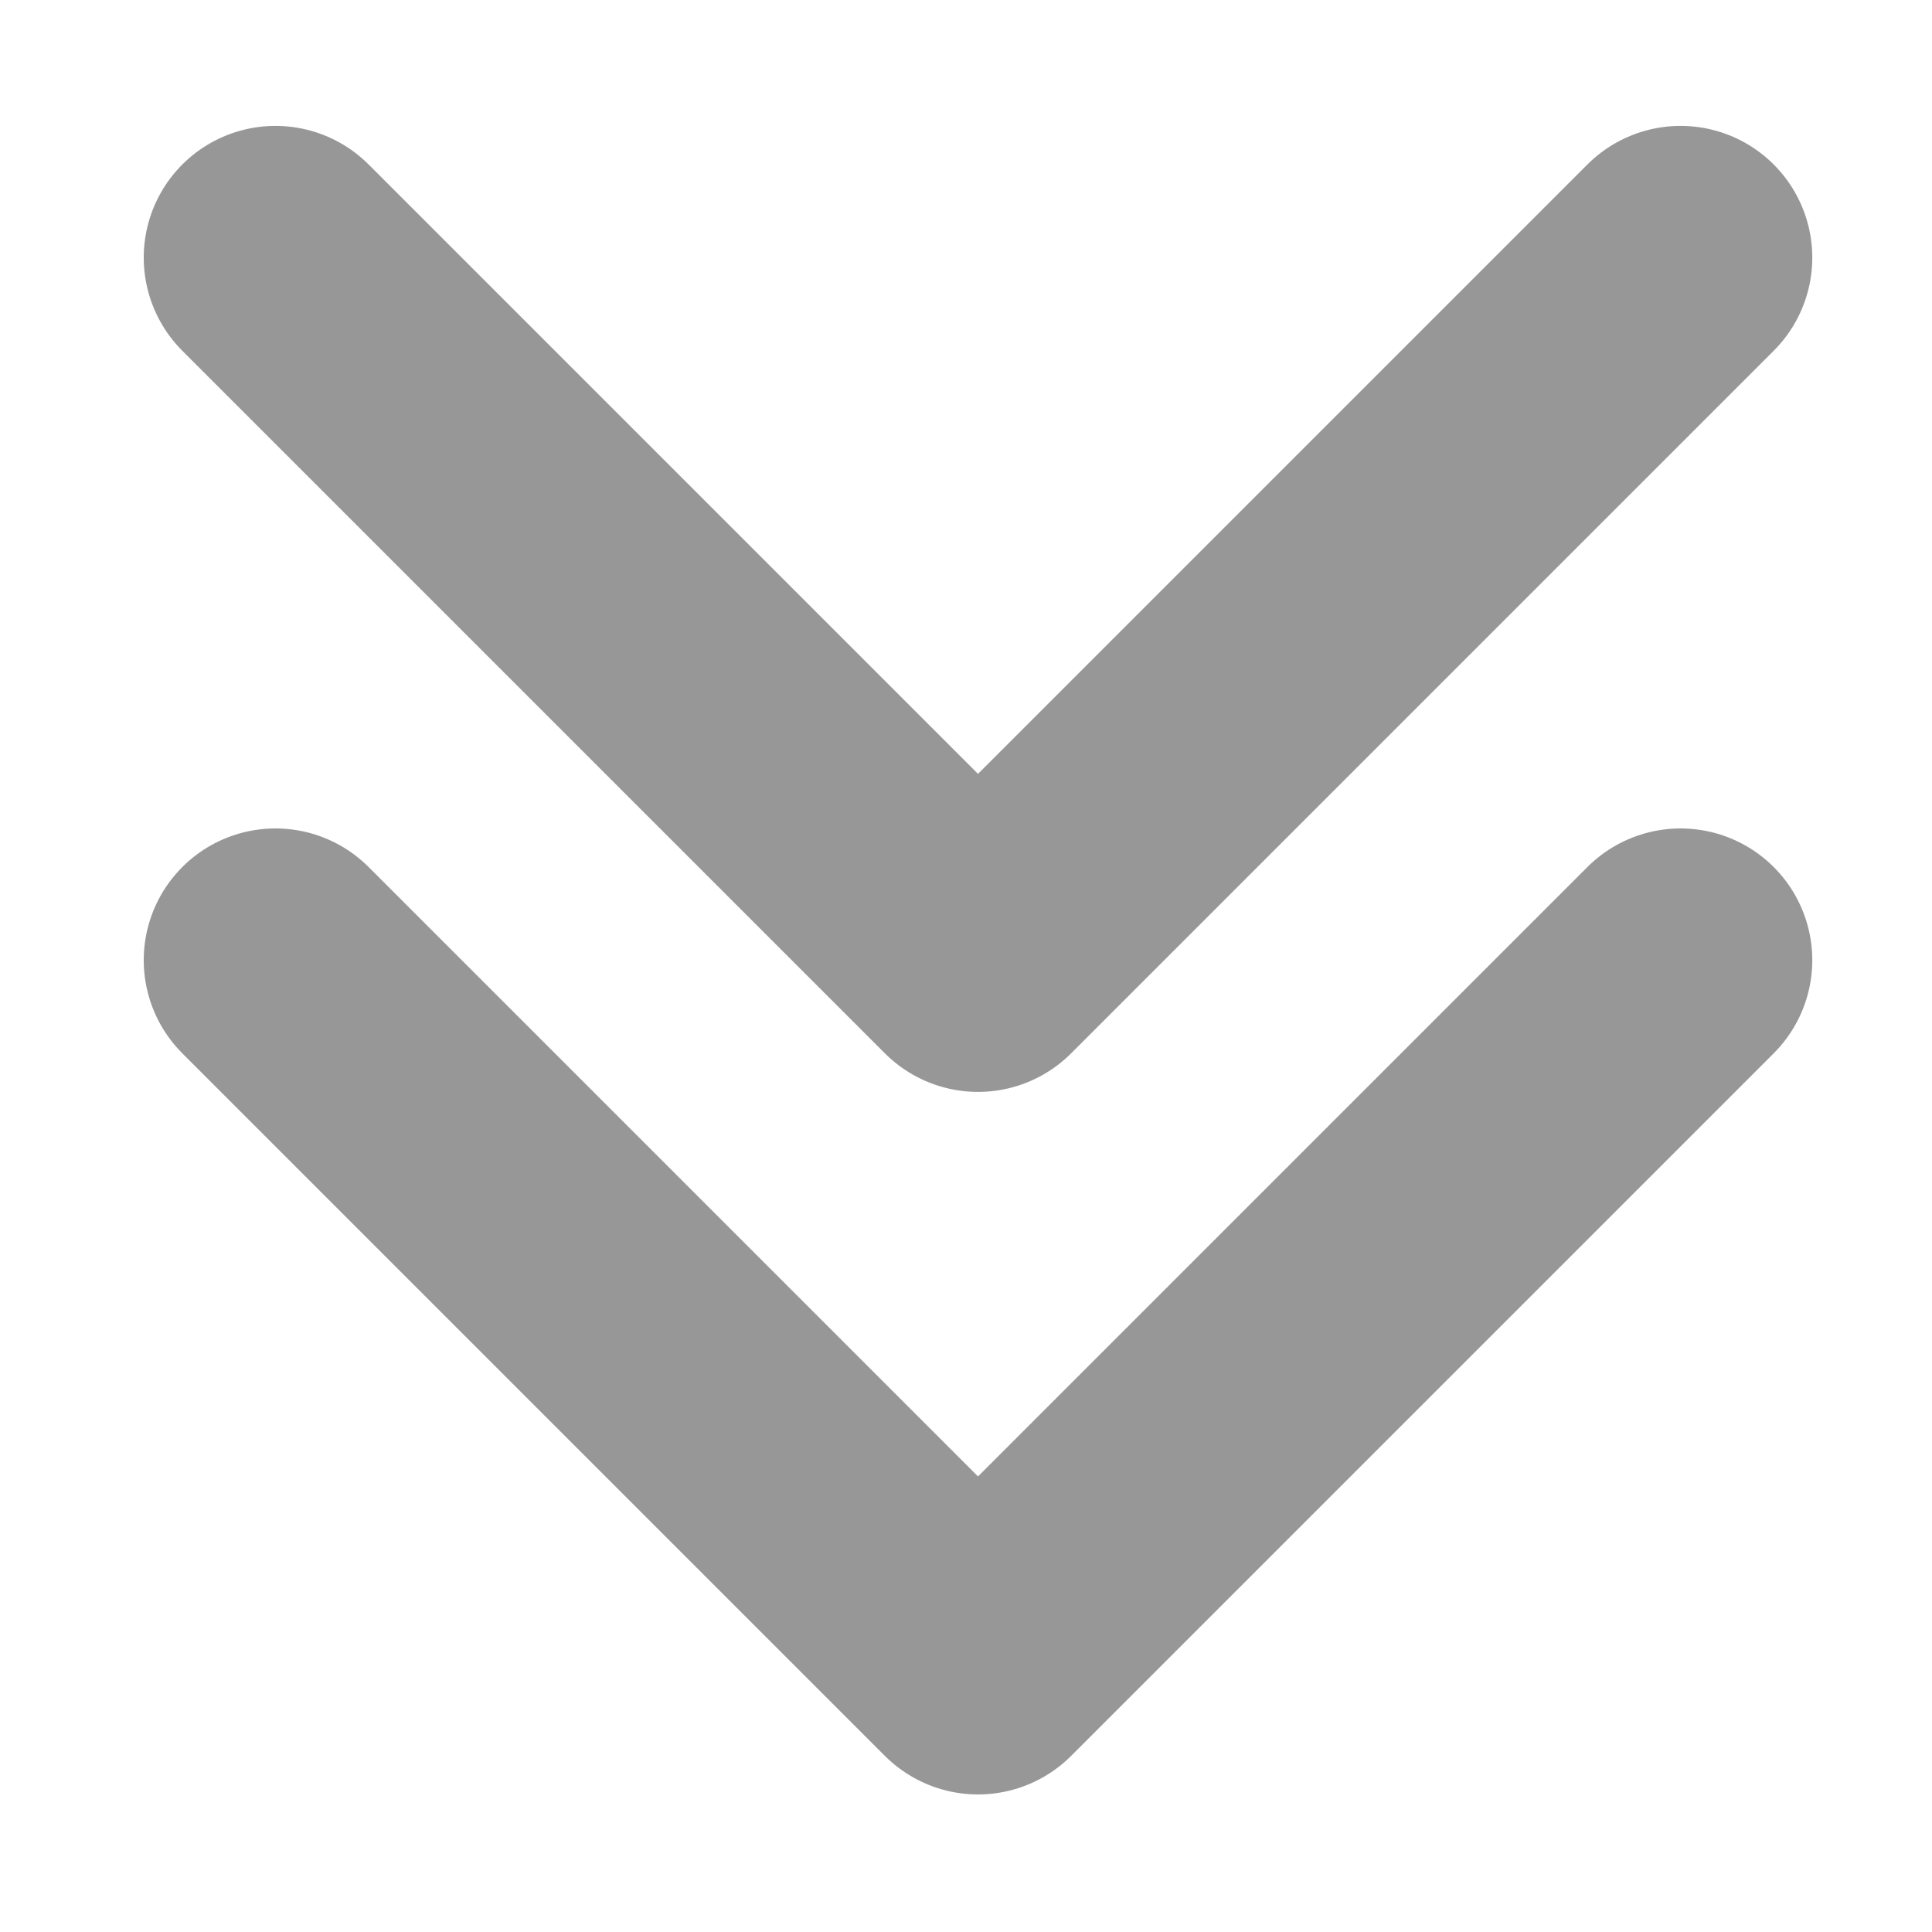
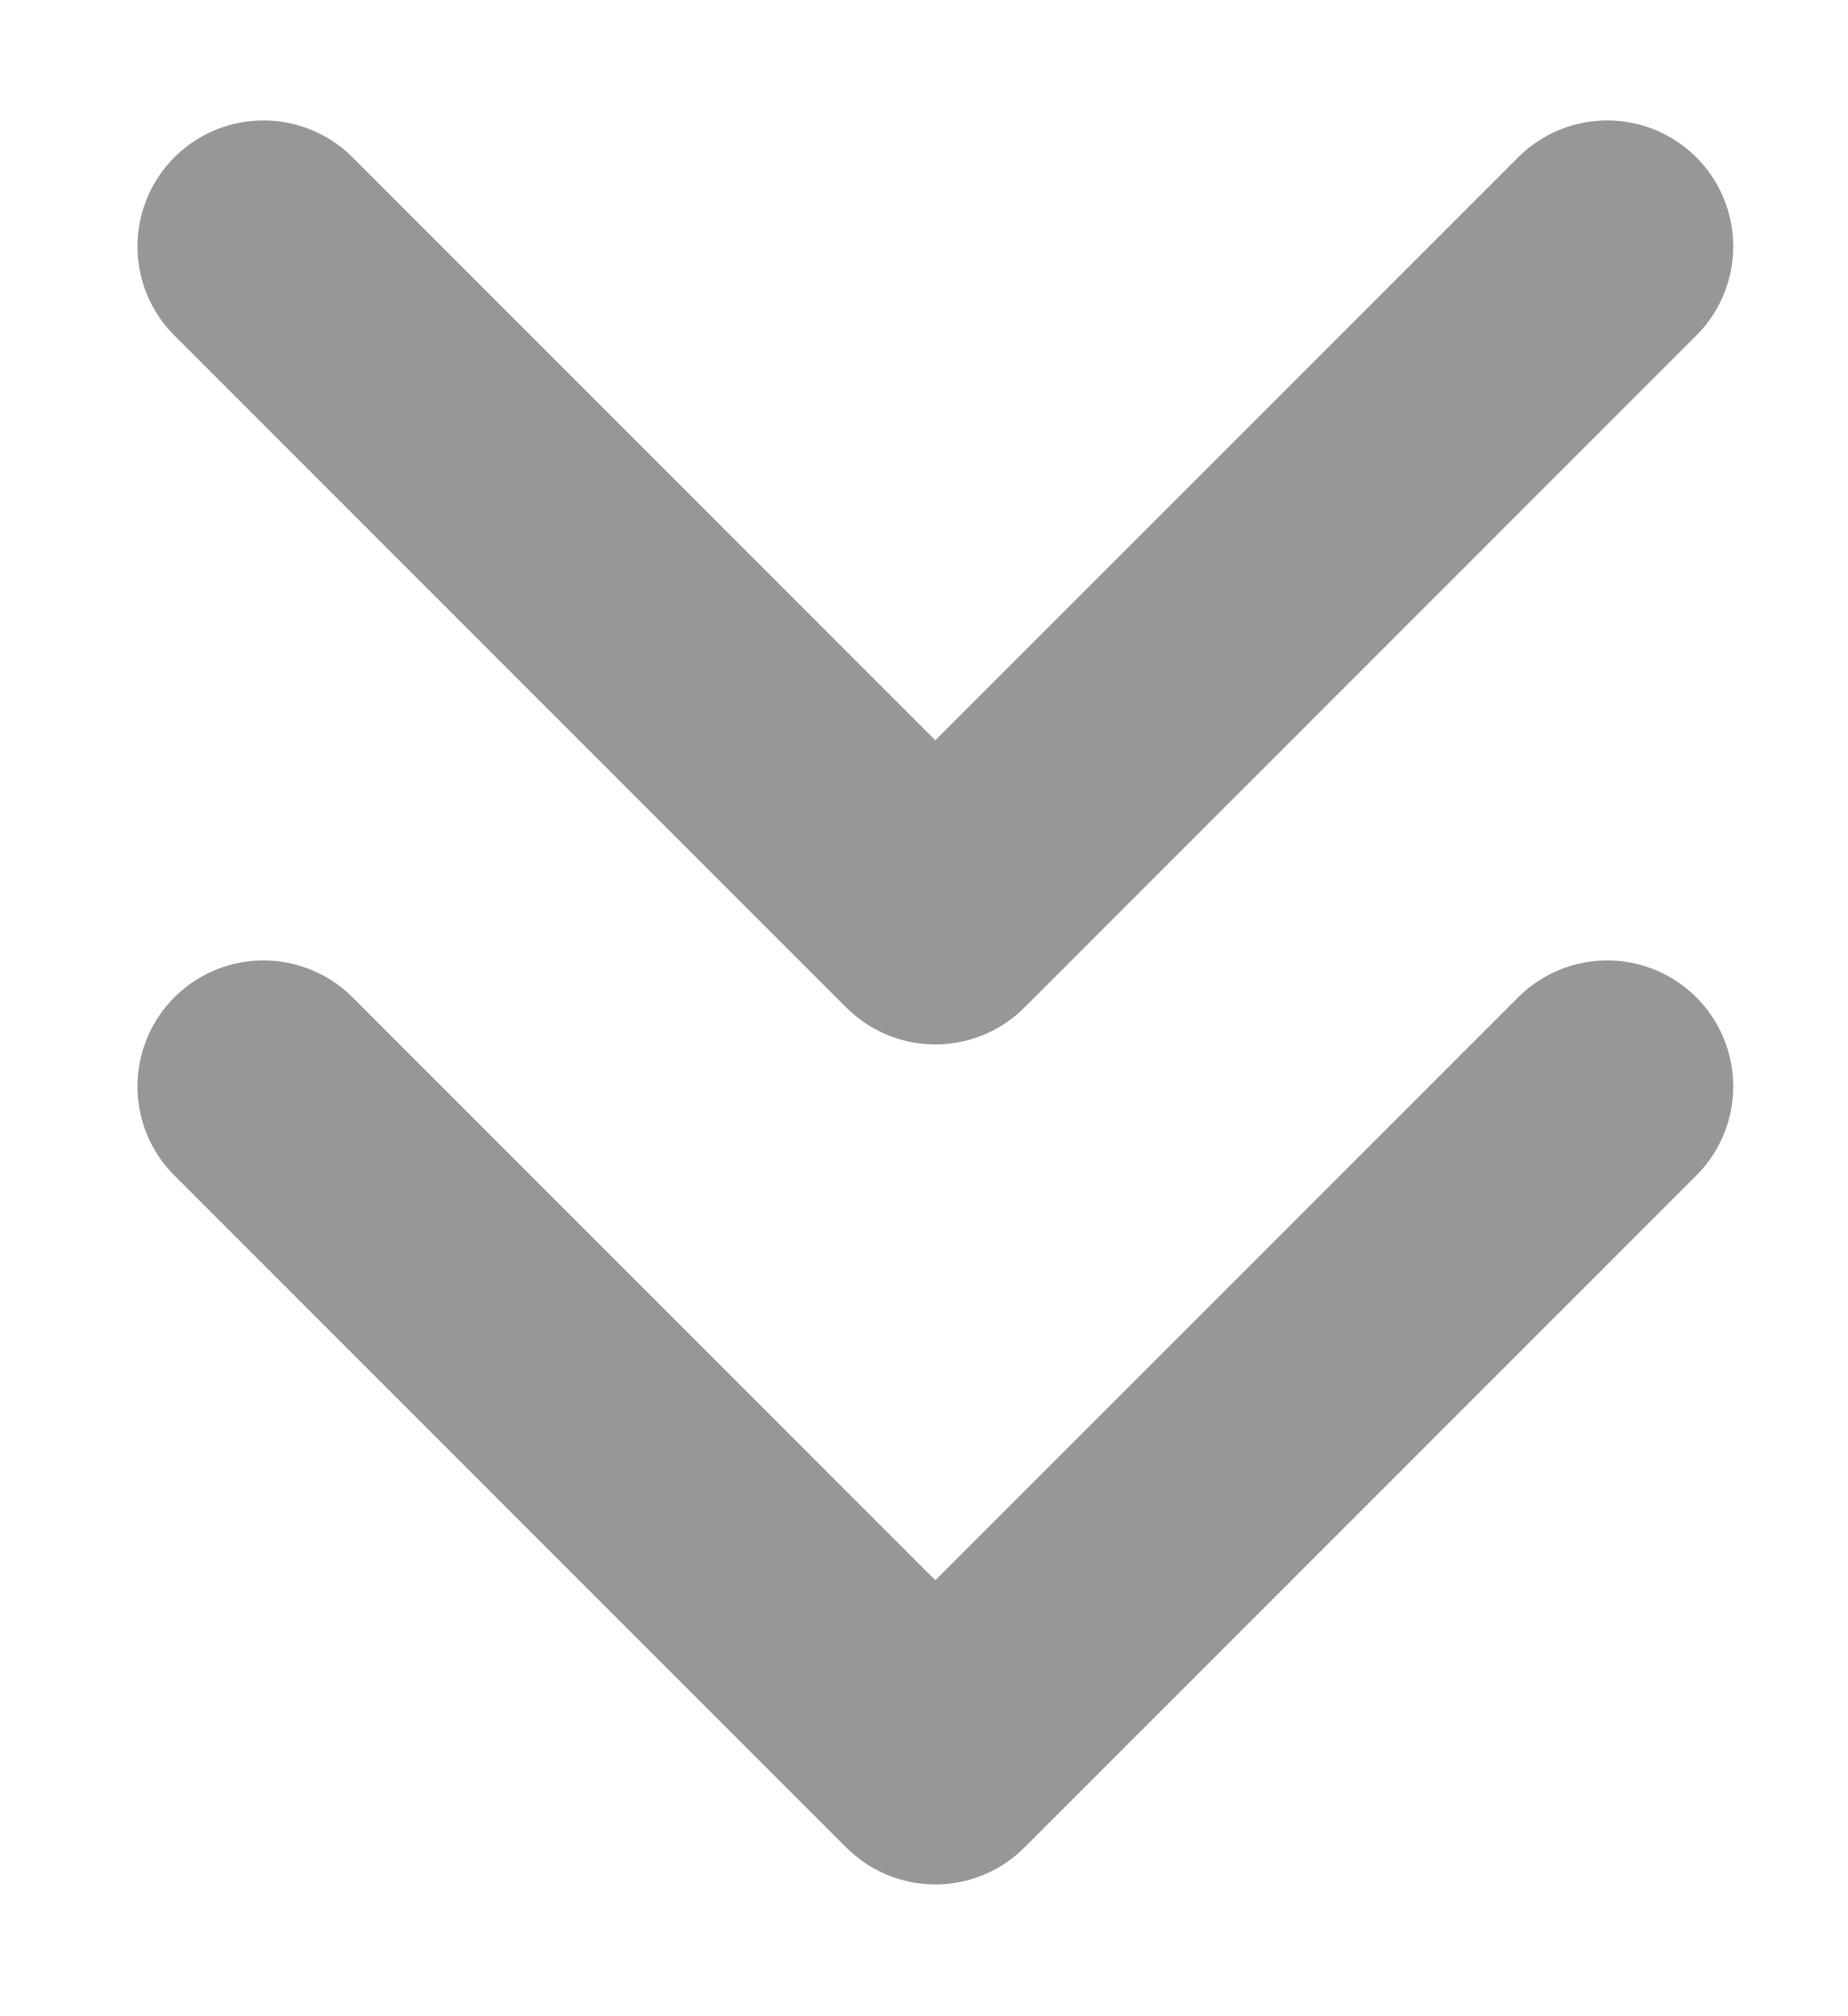
- <svg xmlns="http://www.w3.org/2000/svg" width="11px" height="11px" viewBox="0 0 11 11" version="1.1">
+ <svg xmlns="http://www.w3.org/2000/svg" width="11px" height="12px" viewBox="0 0 11 12" version="1.1">
  <defs />
  <g id="Sidenav" stroke="none" stroke-width="1" fill="none" fill-rule="evenodd" stroke-linecap="round" stroke-linejoin="round">
-     <g id="Sidenav---Explorations:-Subtitle-+-Expand-All-Icon" transform="translate(-1115, -278)" stroke-width="1.5" stroke="#979797">
-       <g id="Group" transform="translate(1108, 268)">
+     <g id="Sidenav---Explorations:-Subtitle-+-Expand-All-Icon" transform="translate(-1115, -277)" stroke-width="1.5" stroke="#979797">
+       <g id="Group" transform="translate(1108, 267)">
        <g id="hig/icon/caret" transform="translate(0.568359, 0.466797)">
          <polyline id="Path-2" points="8 11 12 15 16 11" />
        </g>
-         <g id="hig/icon/caret" transform="translate(0.568359, 4.466797)">
+         <g id="hig/icon/caret" transform="translate(0.568359, 5.466797)">
          <polyline id="Path-2" points="8 11 12 15 16 11" />
        </g>
      </g>
    </g>
  </g>
</svg>
